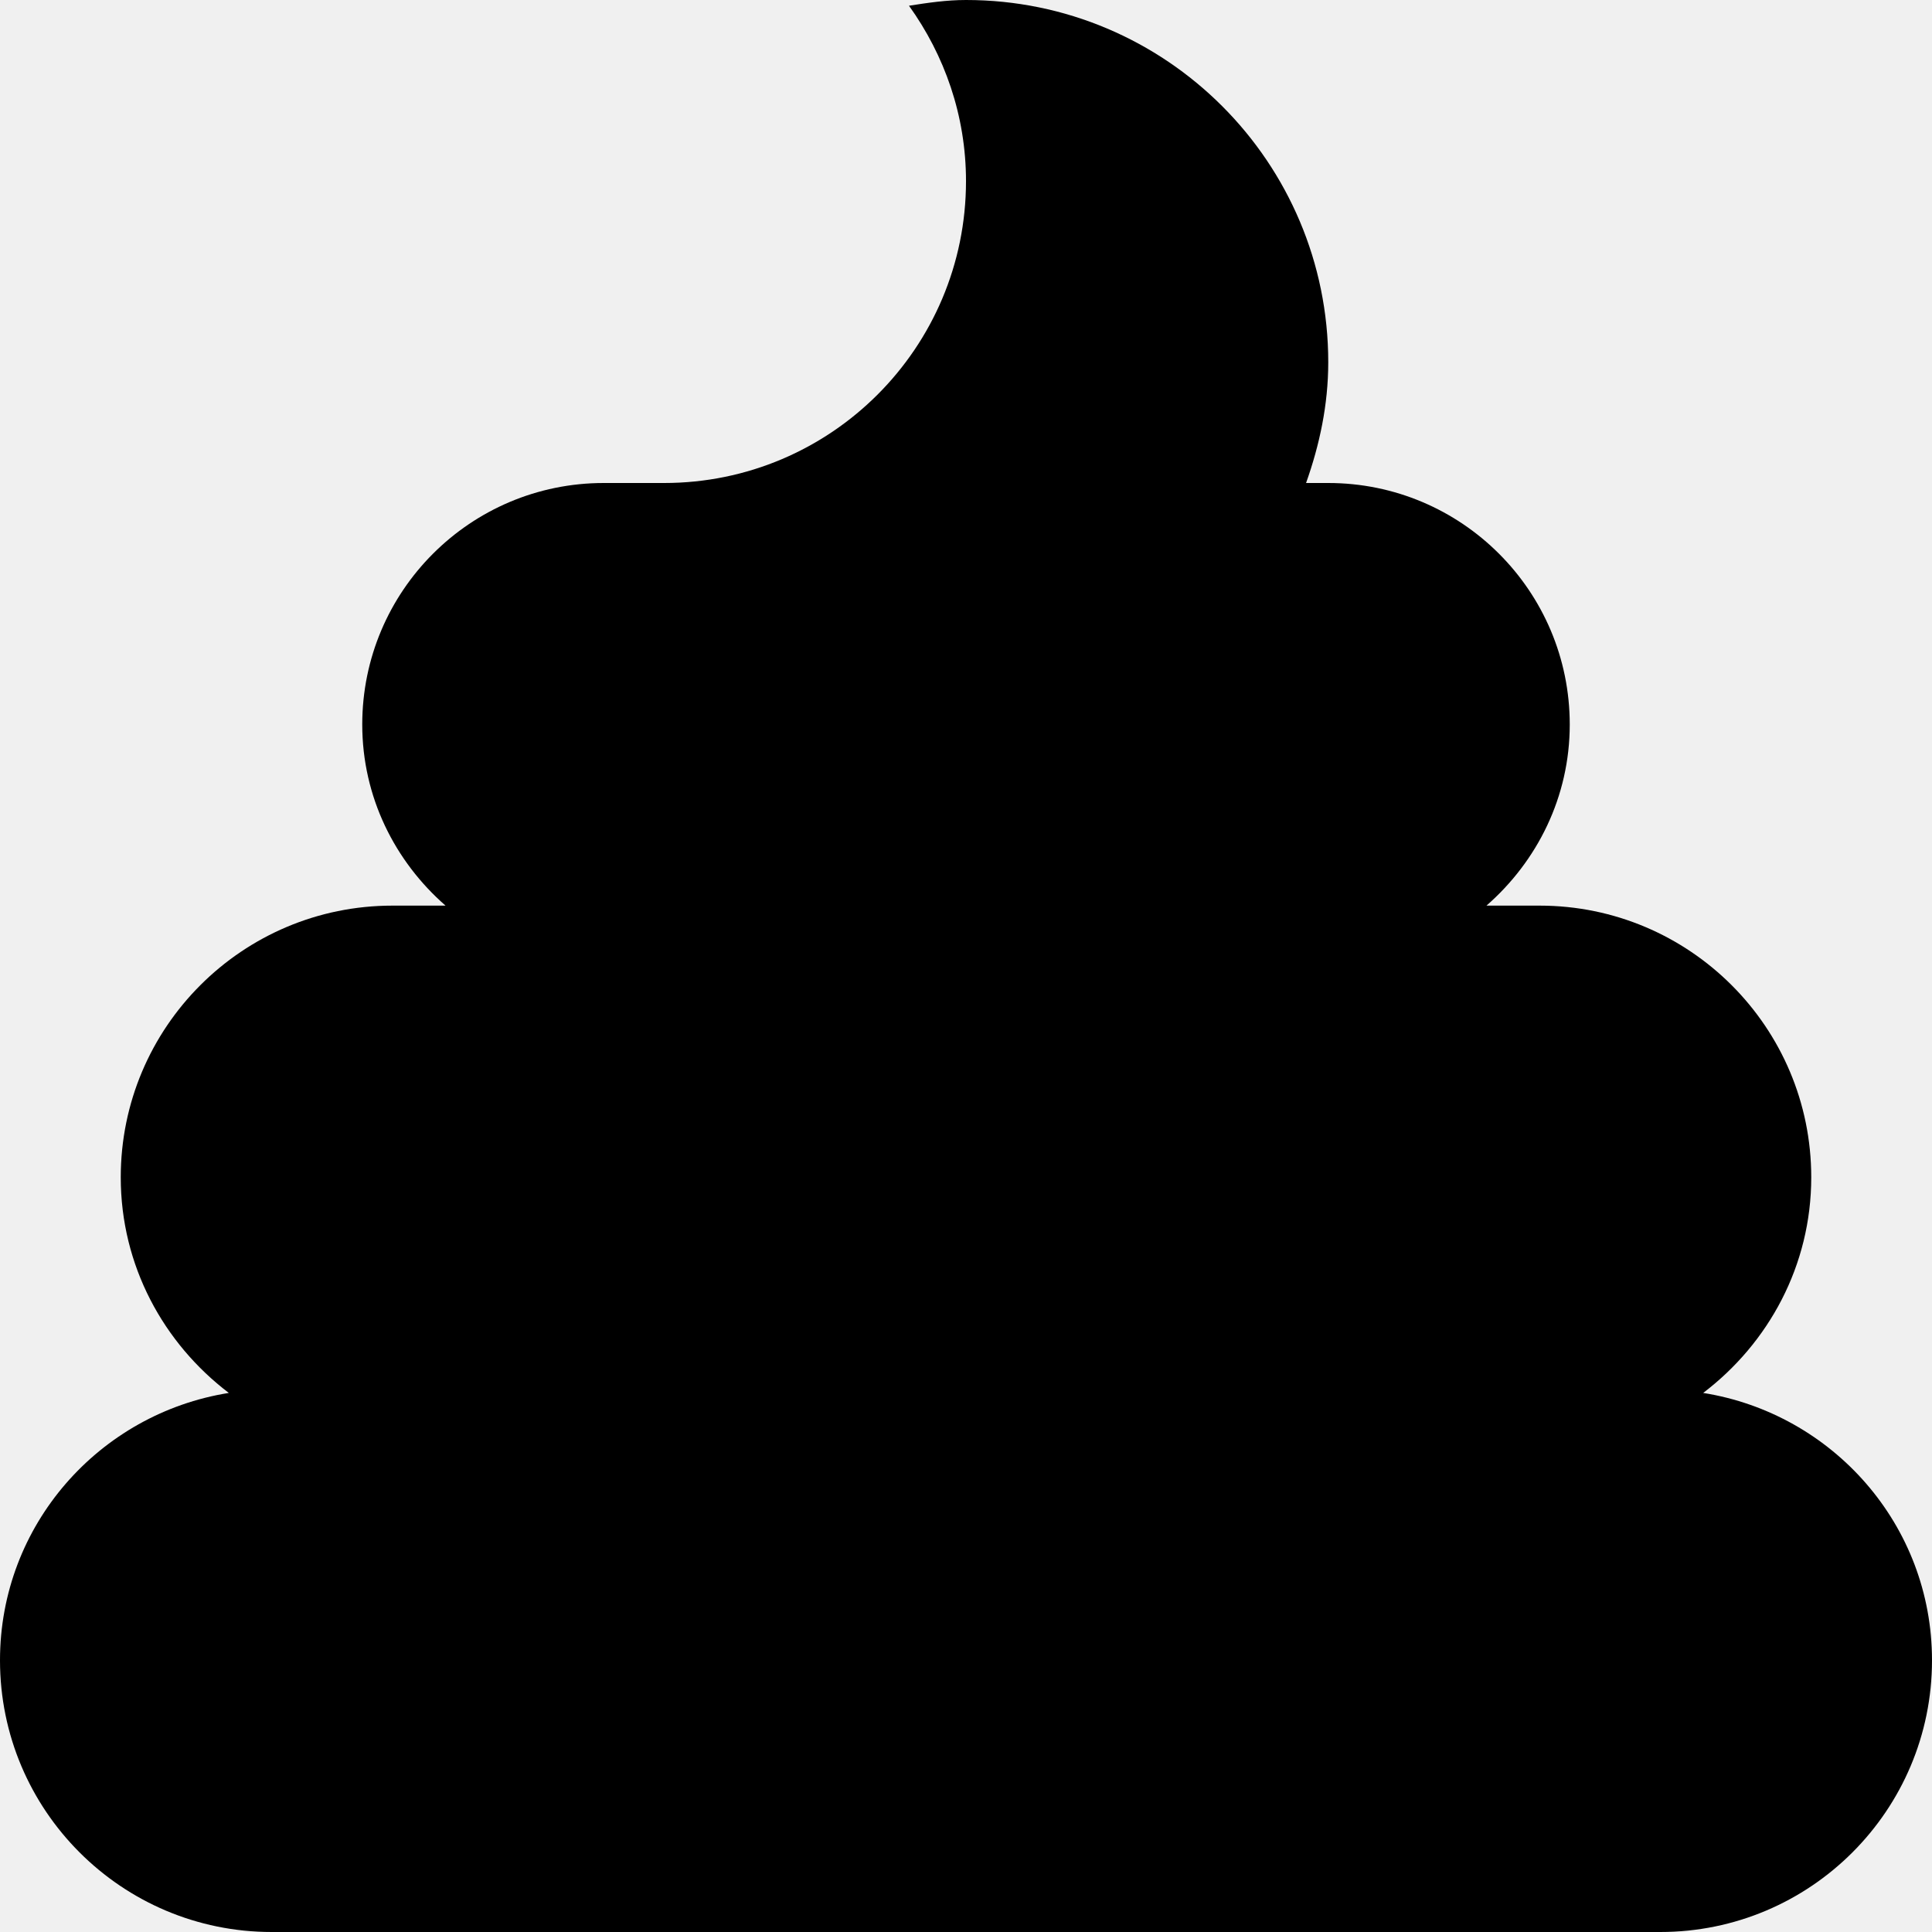
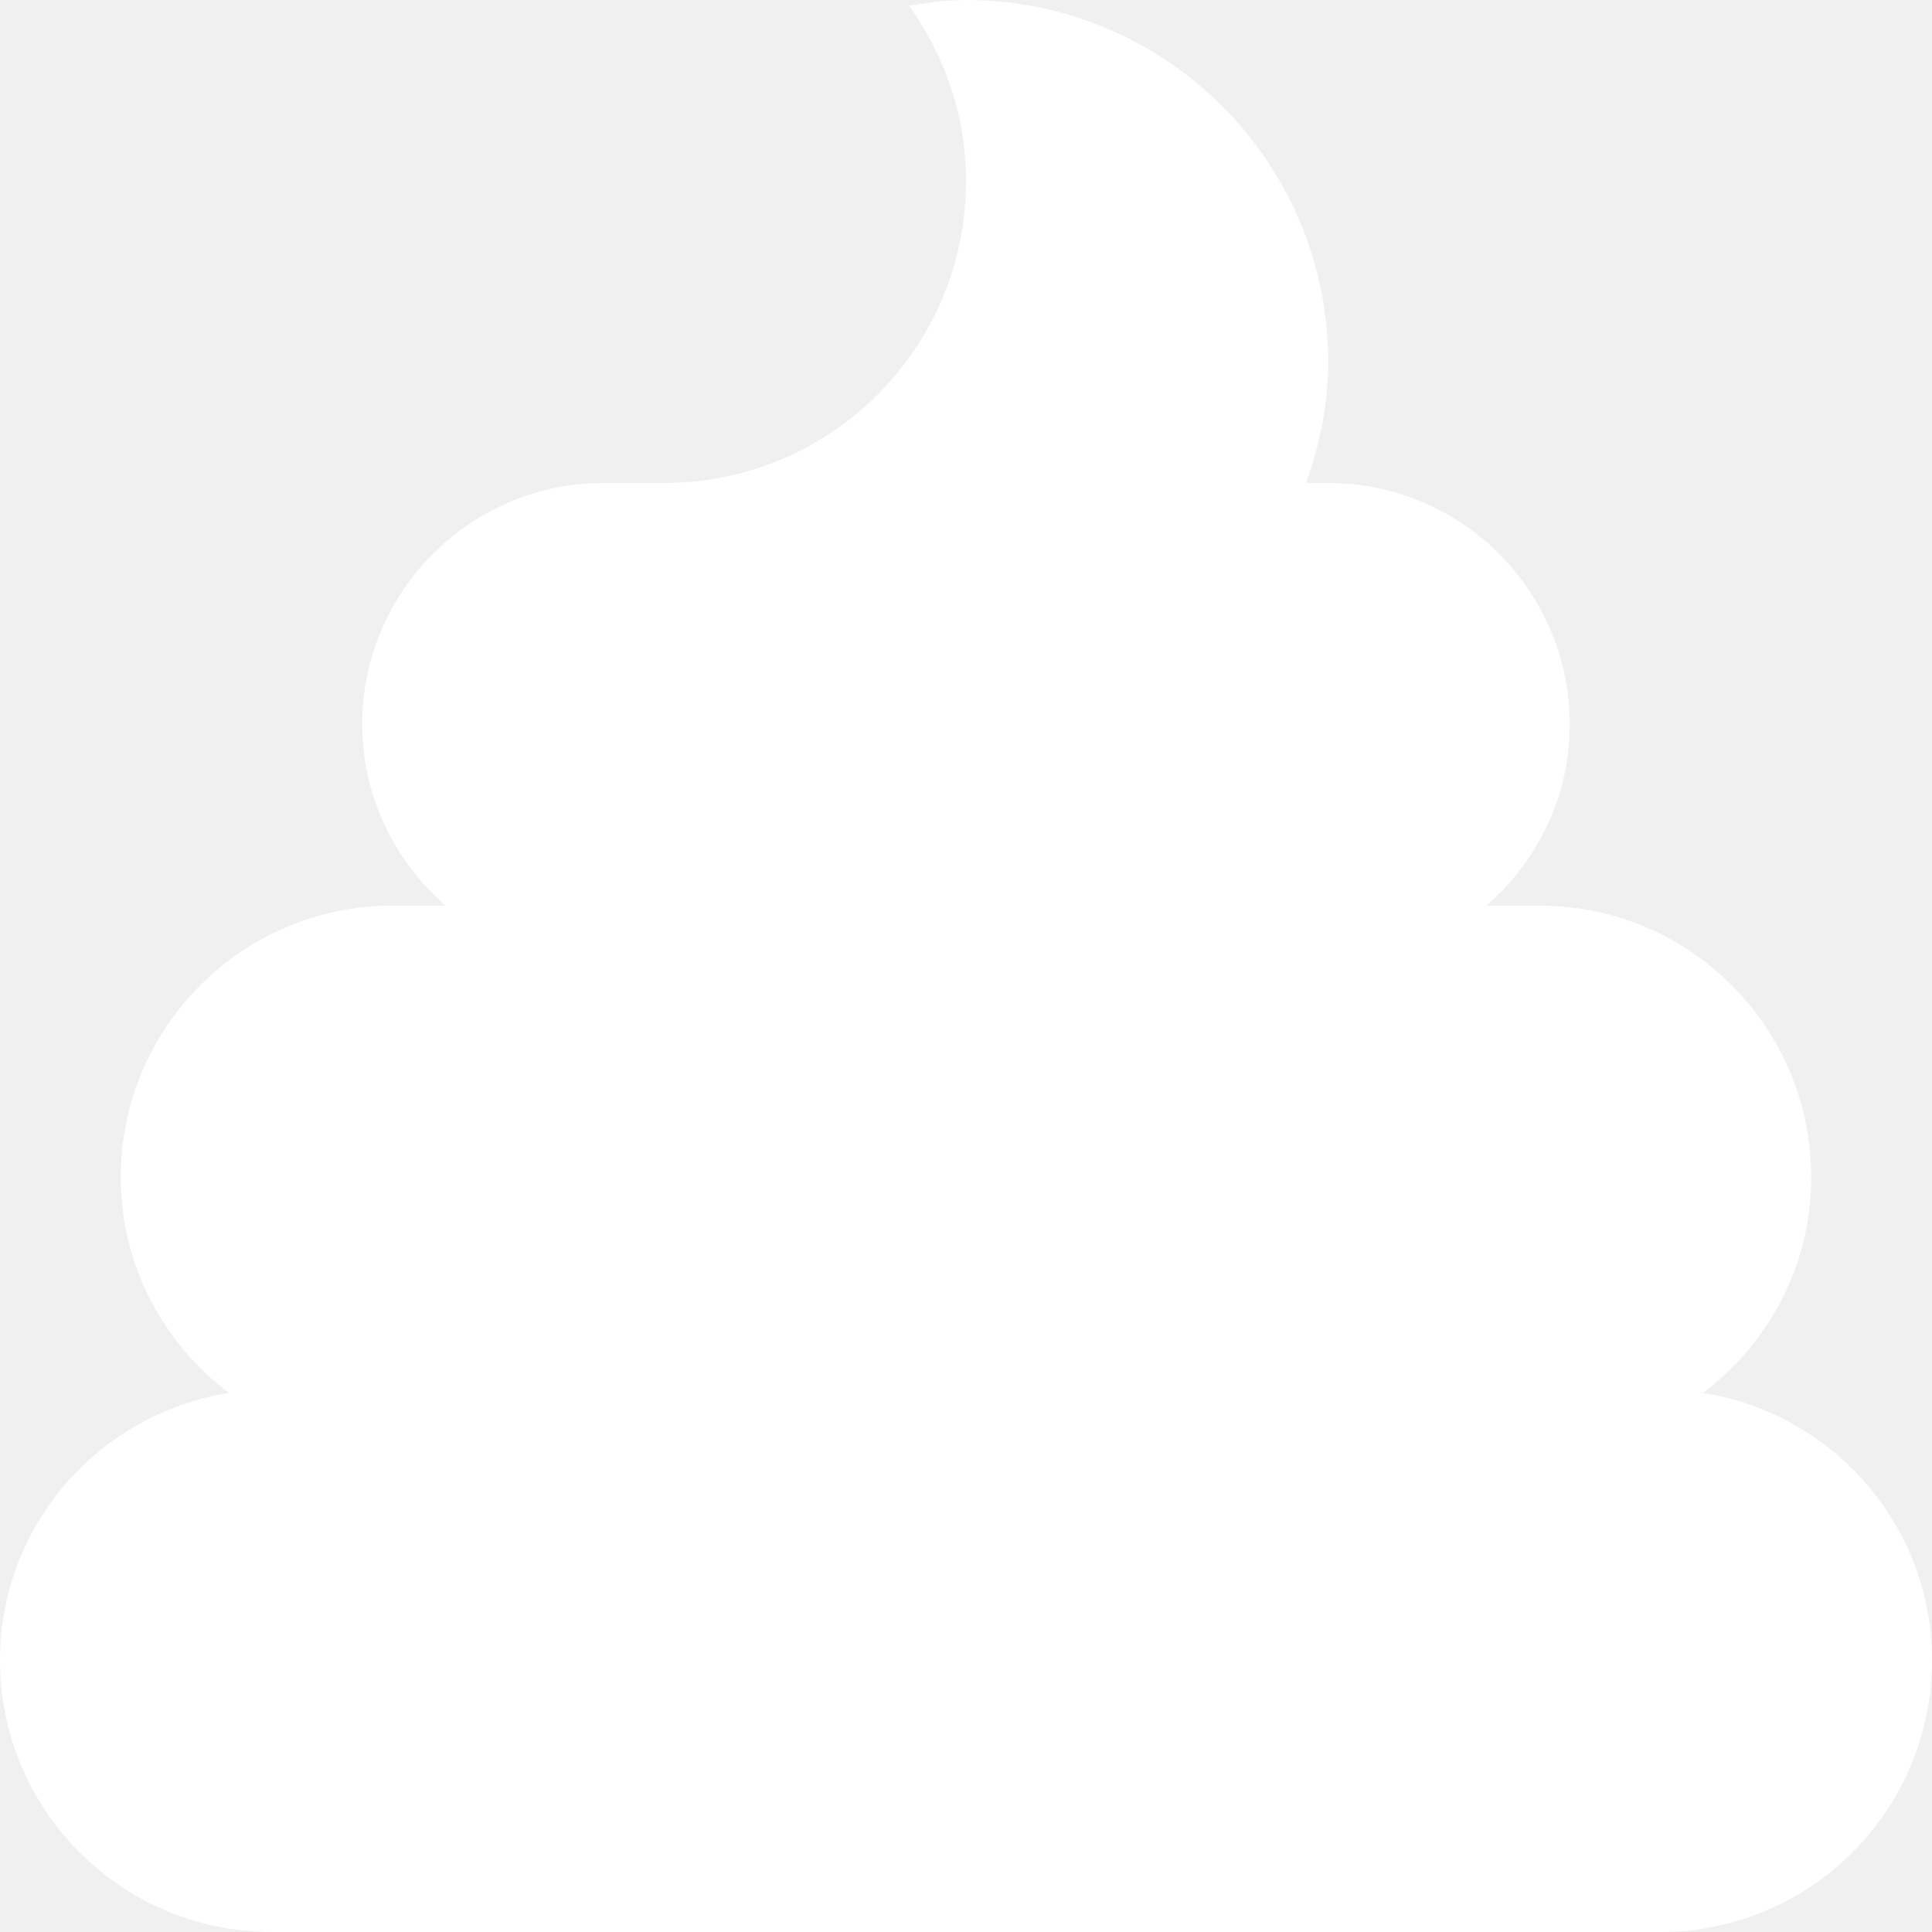
<svg xmlns="http://www.w3.org/2000/svg" viewBox="0 0 512 512">
-   <path d="M451.36 369.14C468.66 355.99 480 335.41 480 312c0-39.77-32.24-72-72-72h-14.07c13.42-11.73 22.07-28.78 22.07-48 0-35.35-28.65-64-64-64h-5.88c3.57-10.05 5.88-20.72 5.88-32 0-53.02-42.98-96-96-96-5.17 0-10.15.74-15.11 1.52C250.31 14.64 256 30.62 256 48c0 44.18-35.82 80-80 80h-16c-35.35 0-64 28.65-64 64 0 19.22 8.65 36.27 22.07 48H104c-39.76 0-72 32.23-72 72 0 23.41 11.34 43.99 28.64 57.14C26.31 374.62 0 404.12 0 440c0 39.76 32.24 72 72 72h368c39.76 0 72-32.24 72-72 0-35.88-26.31-65.38-60.64-70.86z" />
+   <path d="M451.36 369.14C468.66 355.99 480 335.41 480 312c0-39.77-32.24-72-72-72h-14.07c13.42-11.73 22.07-28.78 22.07-48 0-35.35-28.65-64-64-64h-5.88c3.57-10.05 5.88-20.72 5.88-32 0-53.02-42.98-96-96-96-5.17 0-10.15.74-15.11 1.52C250.31 14.64 256 30.62 256 48c0 44.18-35.82 80-80 80h-16c-35.35 0-64 28.65-64 64 0 19.22 8.65 36.27 22.07 48H104c-39.76 0-72 32.23-72 72 0 23.41 11.34 43.99 28.64 57.14C26.31 374.62 0 404.12 0 440c0 39.76 32.24 72 72 72h368c39.76 0 72-32.24 72-72 0-35.88-26.31-65.38-60.64-70.86z" fill="#fff" />
</svg>
